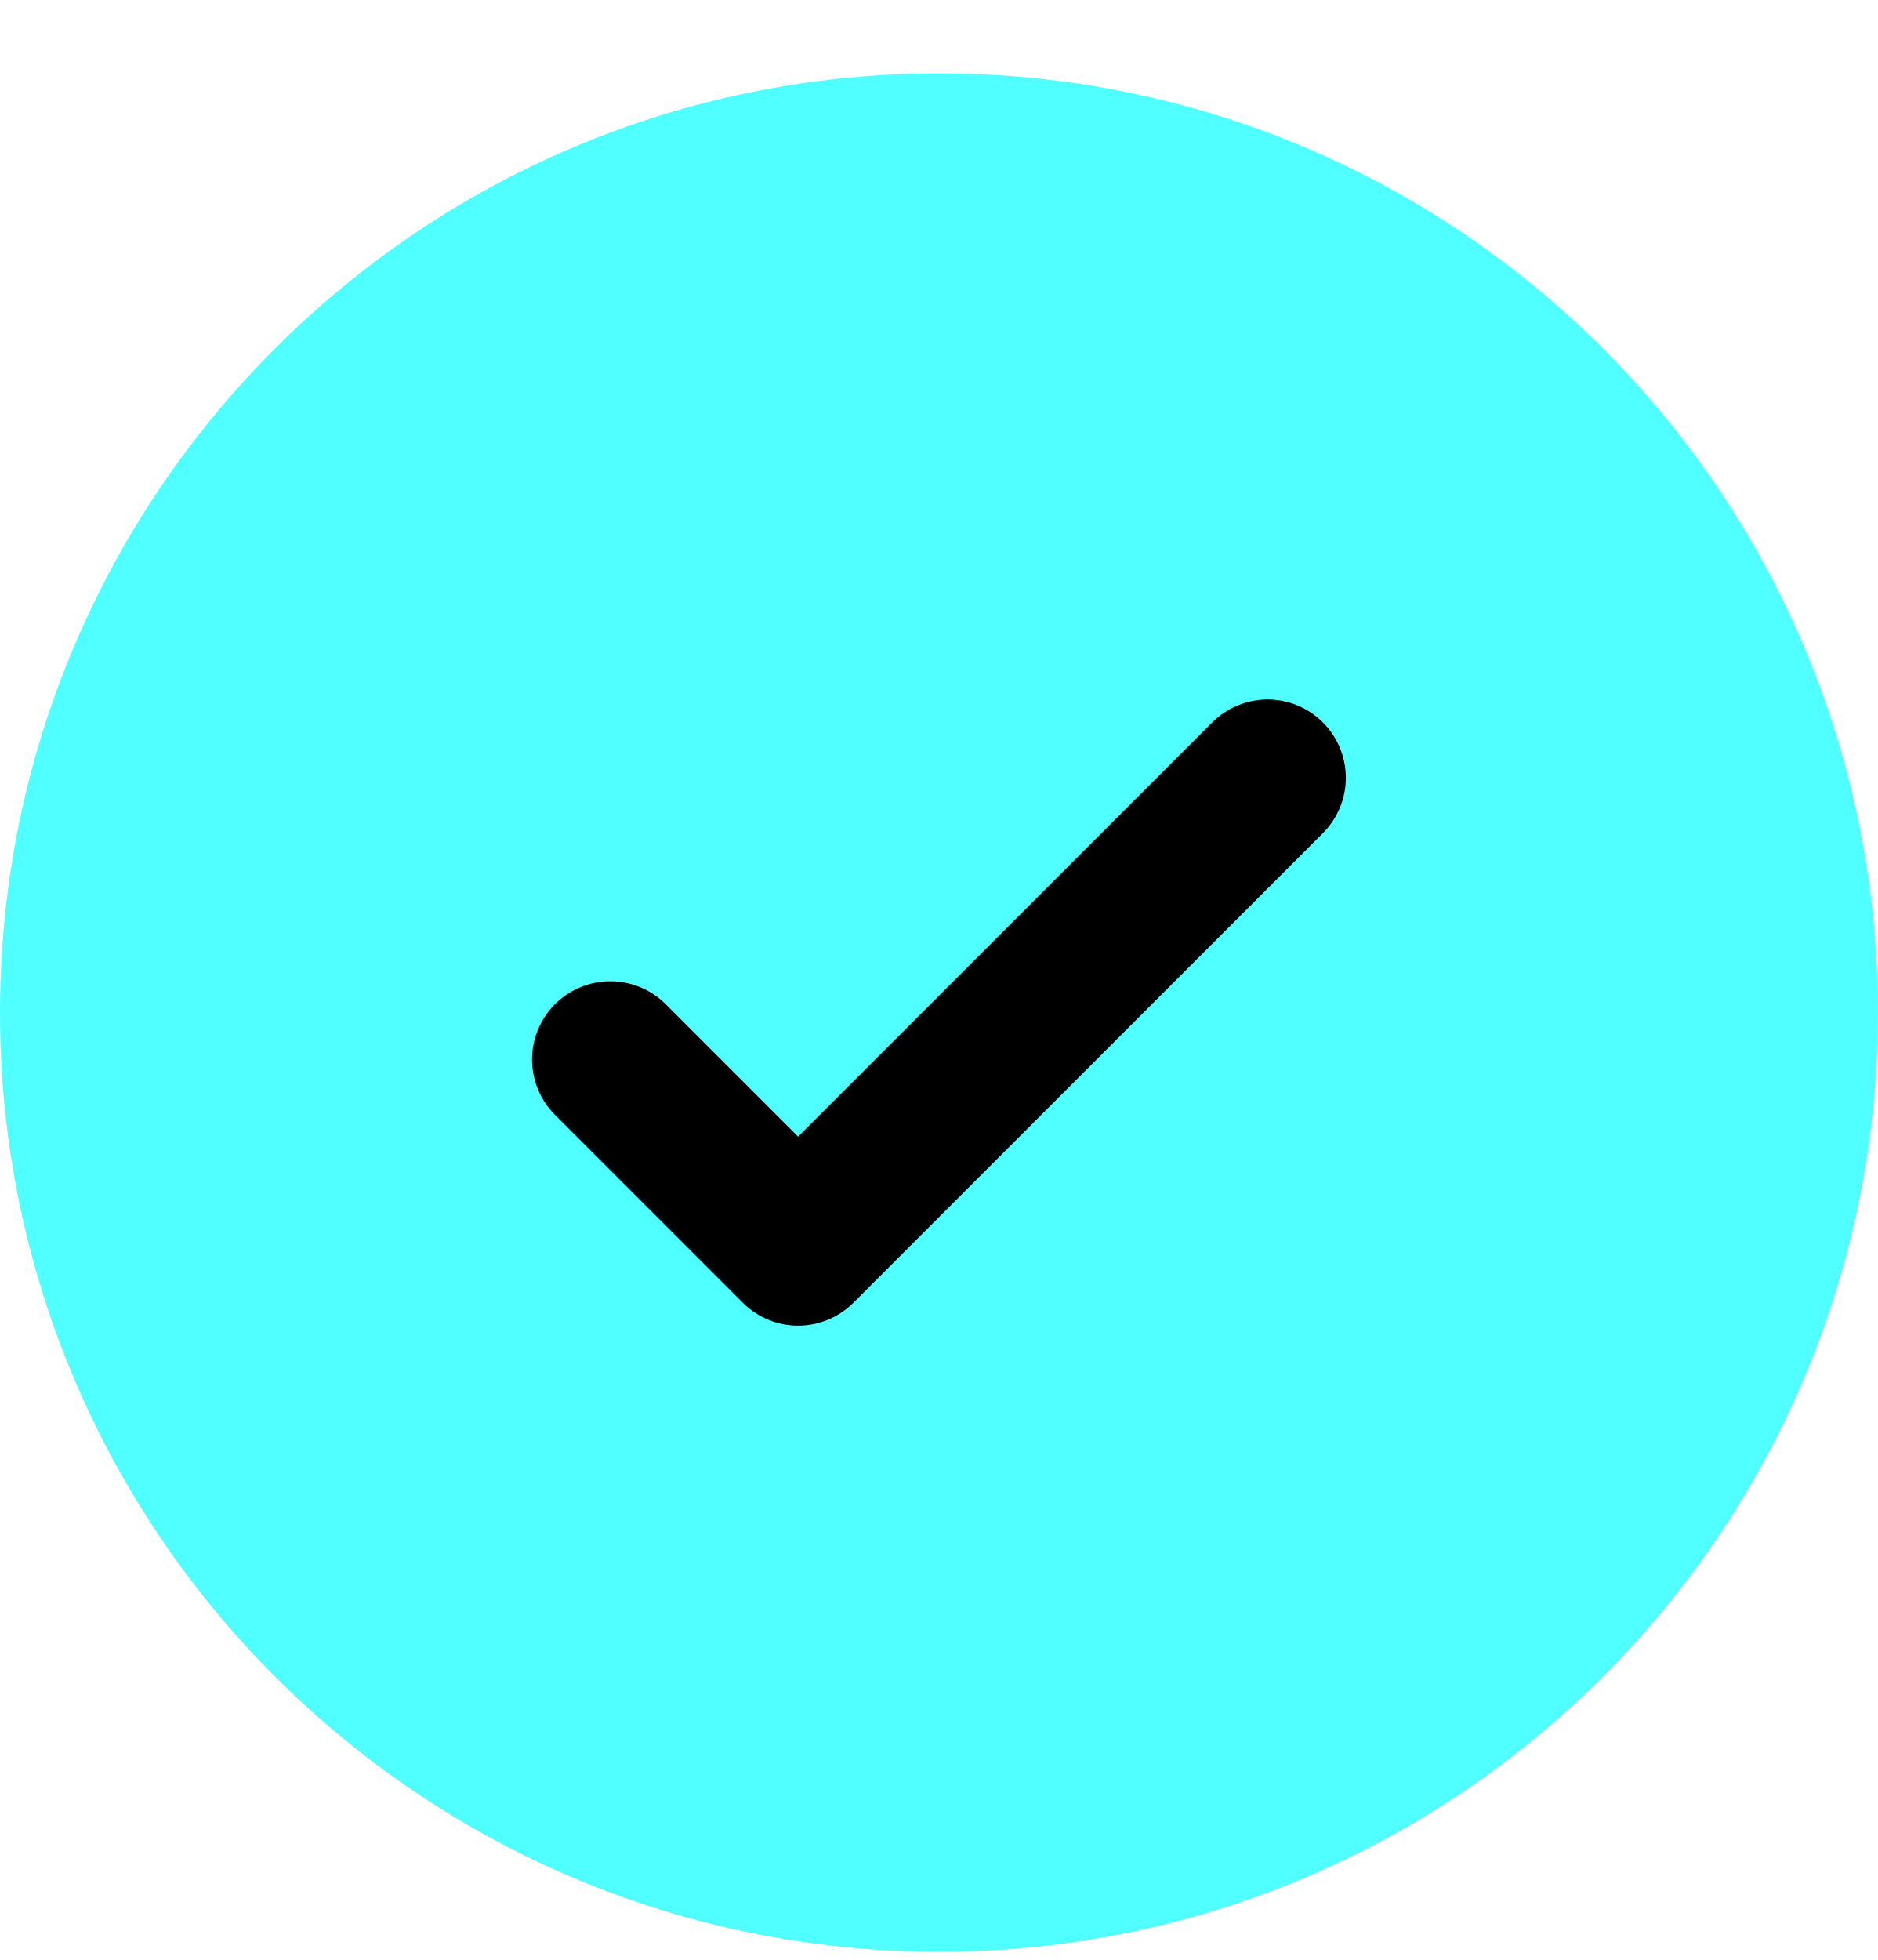
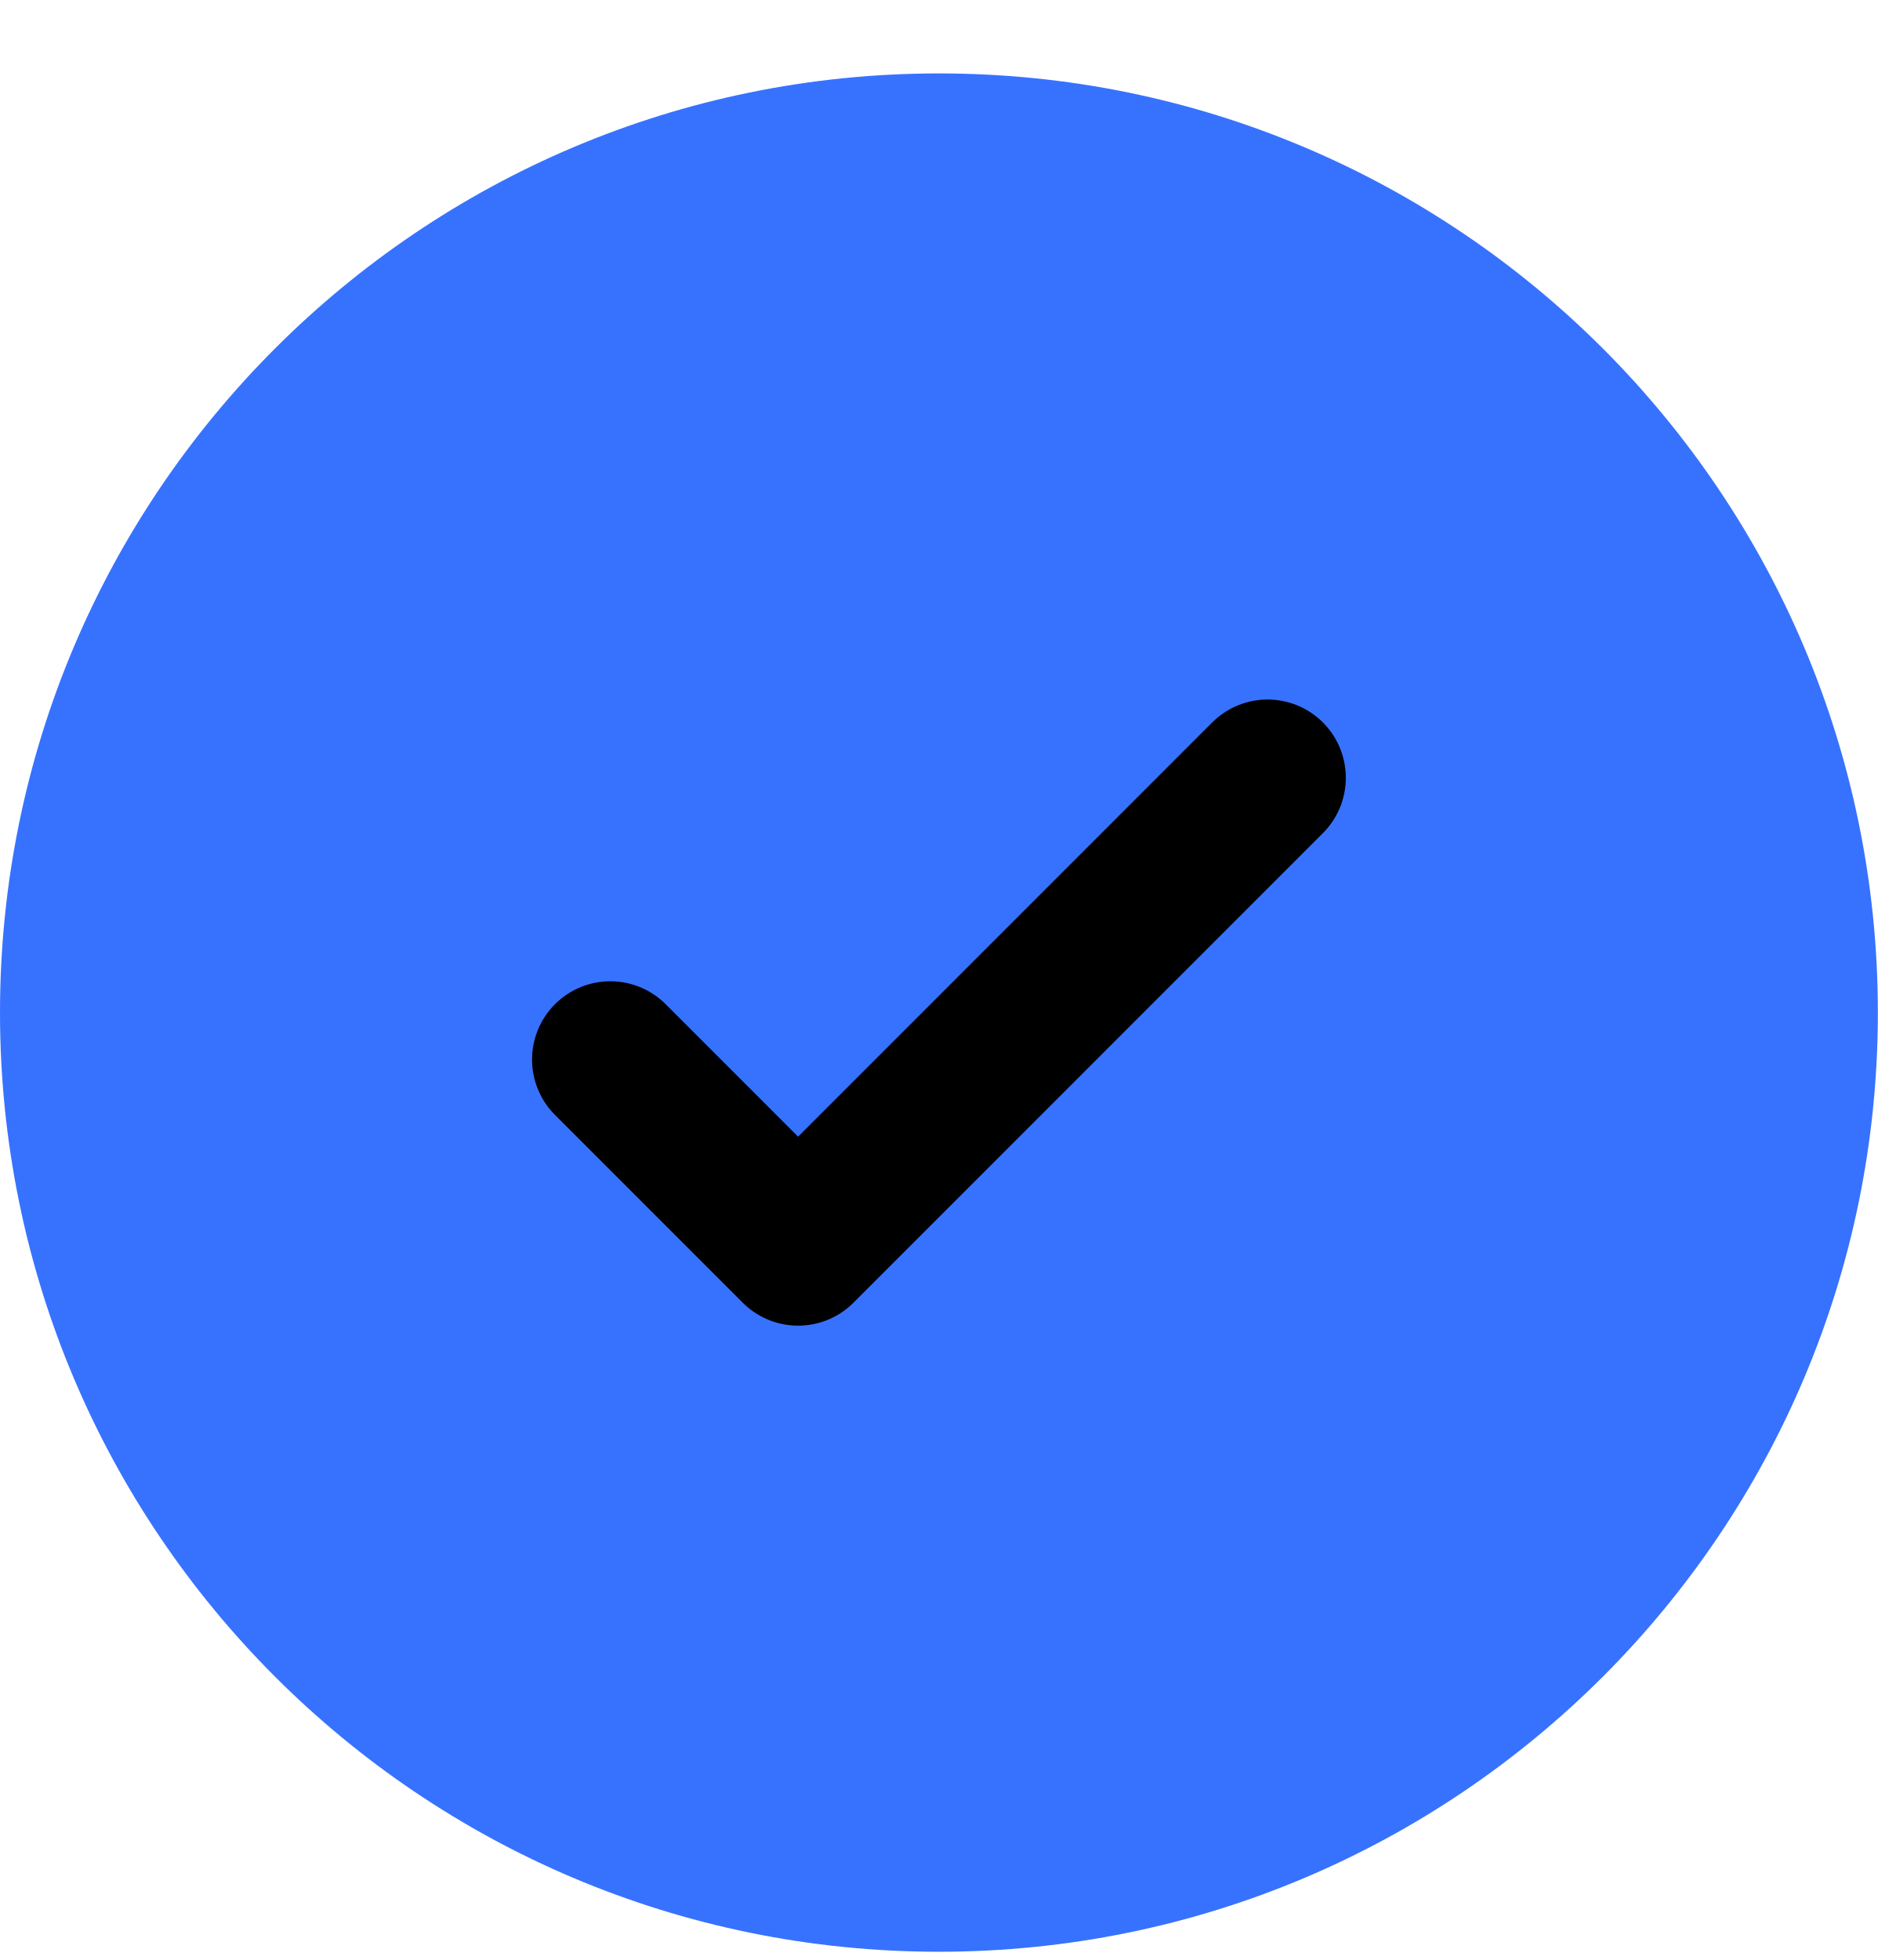
<svg xmlns="http://www.w3.org/2000/svg" width="23" height="24" viewBox="0 0 23 24" fill="none">
-   <circle cx="11.5" cy="12.399" r="11.5" fill="#50FFFF" />
-   <rect width="13.8" height="13.8" transform="translate(4.59961 5.49902)" fill="#50FFFF" />
+   <circle cx="11.5" cy="12.399" r="11.5" fill="#3772FF" />
+   <rect width="13.8" height="13.8" transform="translate(4.59961 5.49902)" fill="#3772FF" />
  <path d="M7.475 12.974L9.775 15.274L15.525 9.524" stroke="black" stroke-width="1.917" stroke-linecap="round" stroke-linejoin="round" />
</svg>
